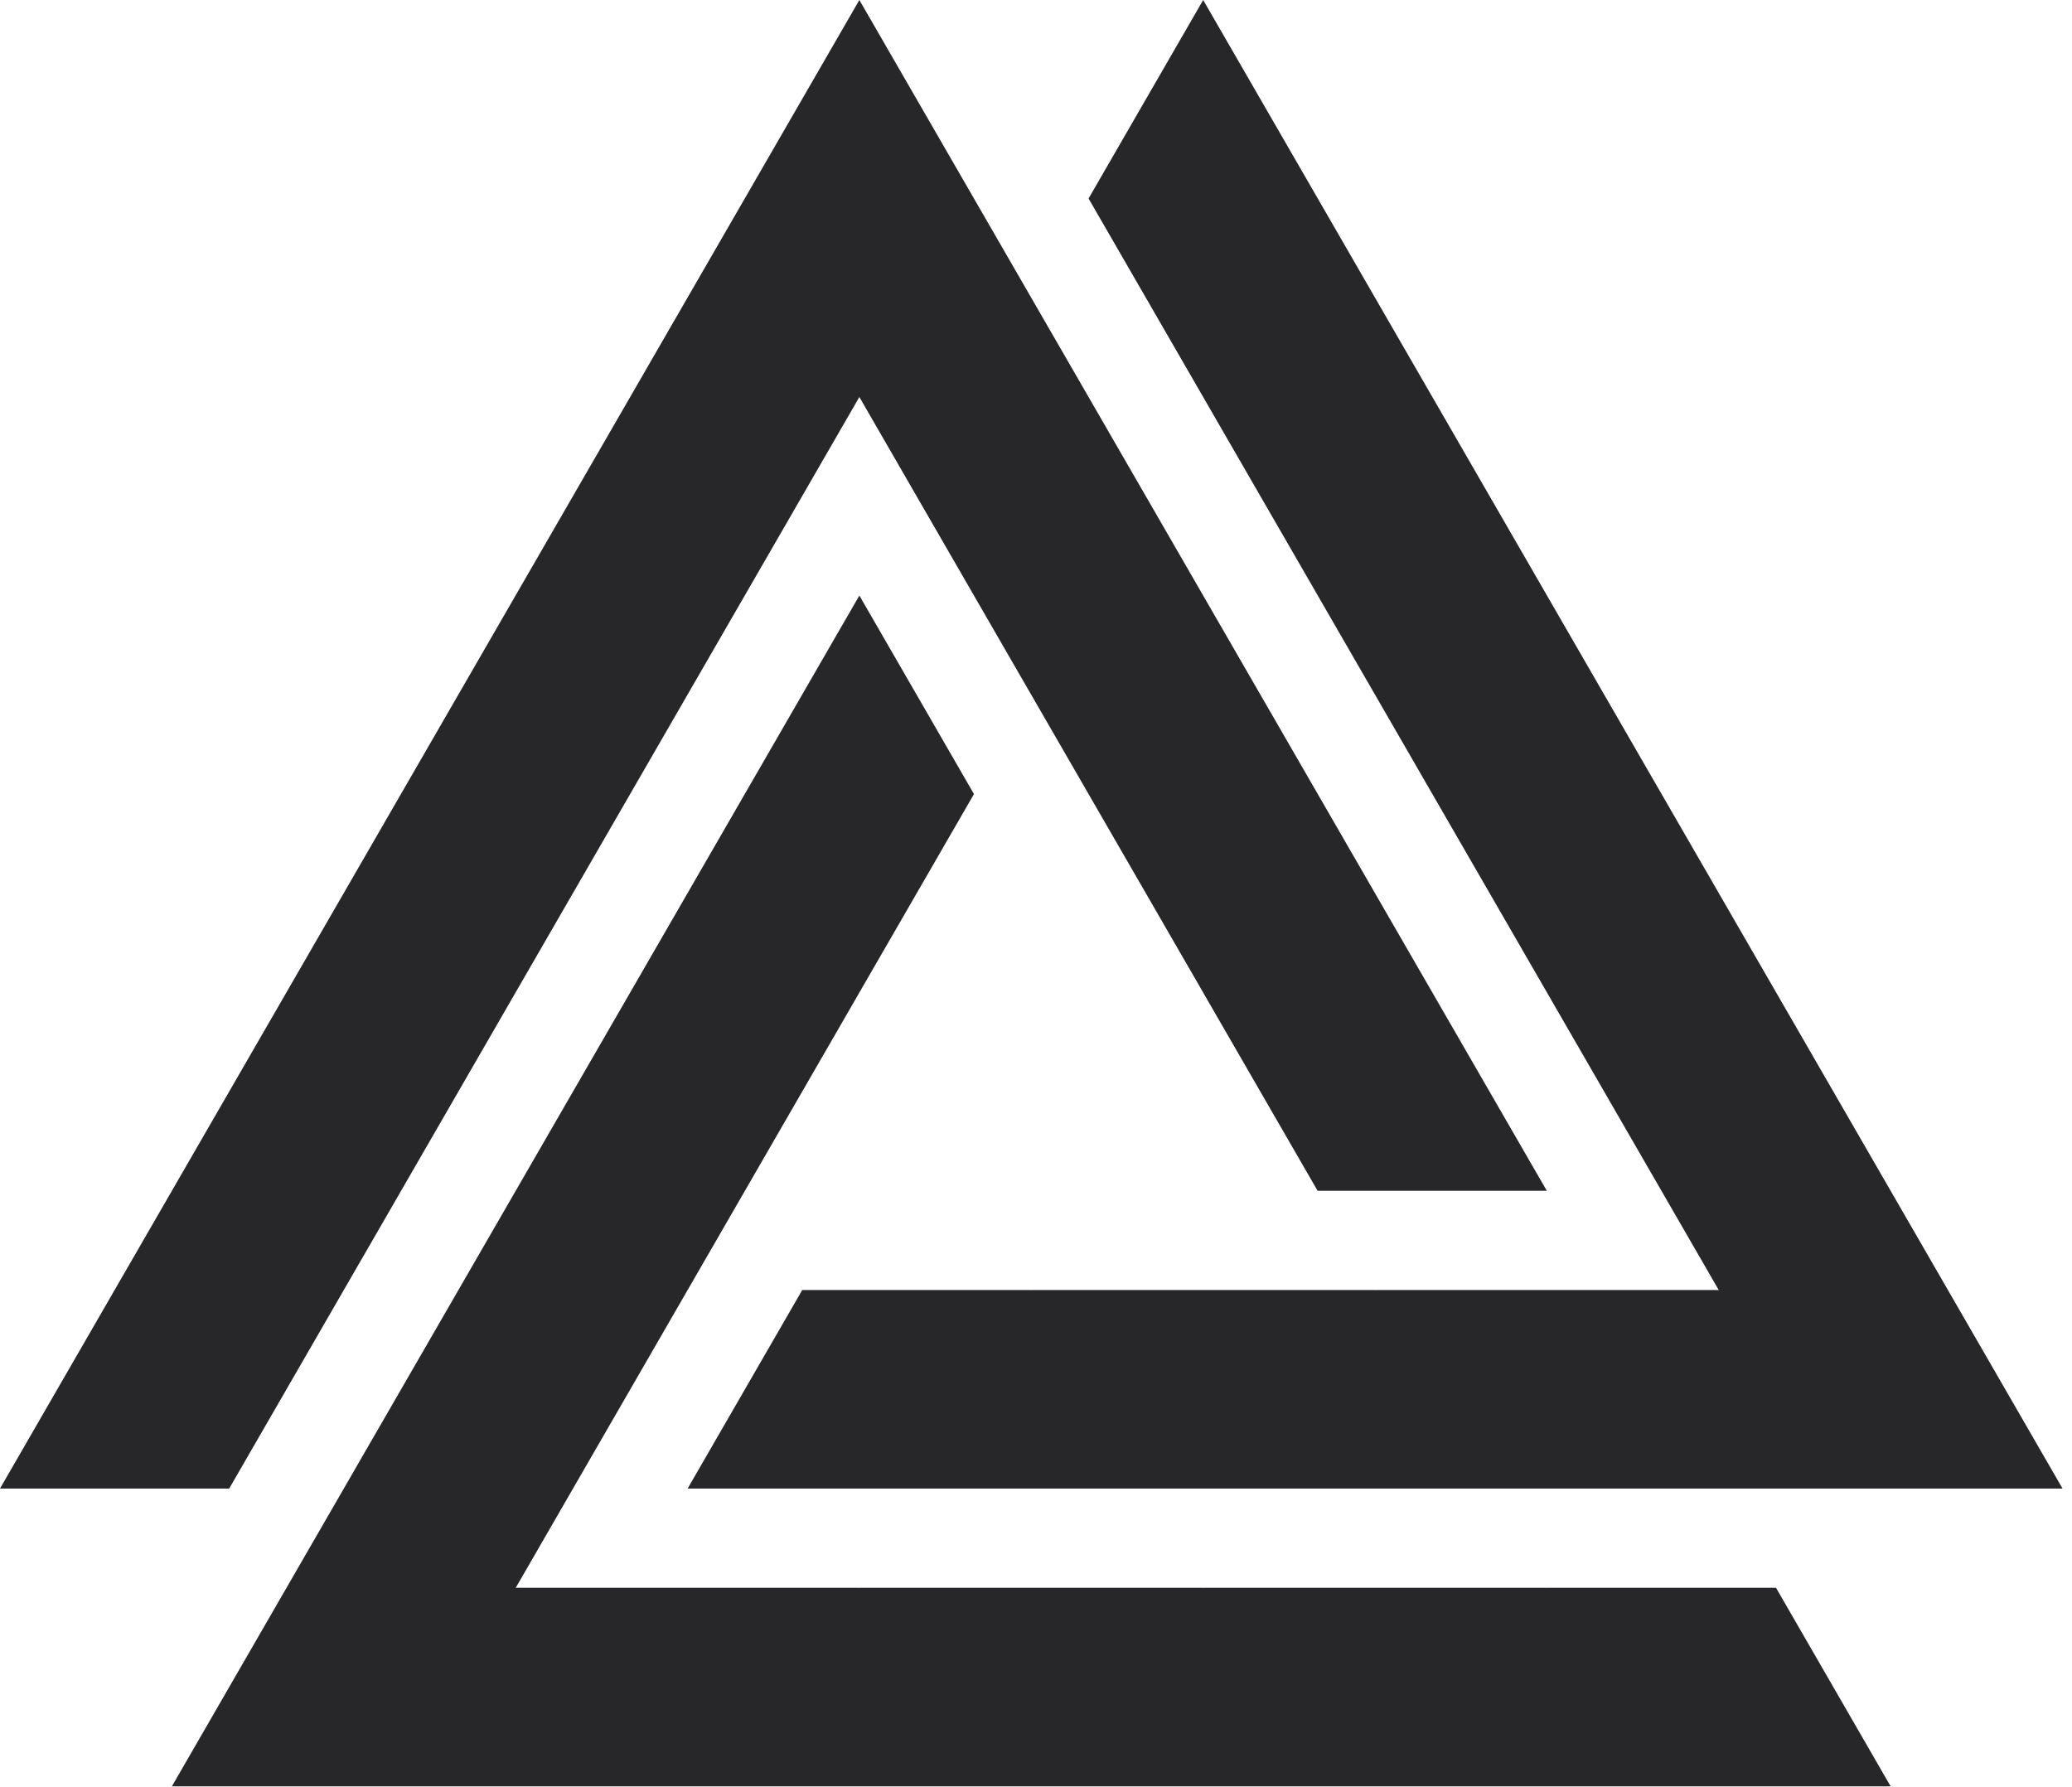
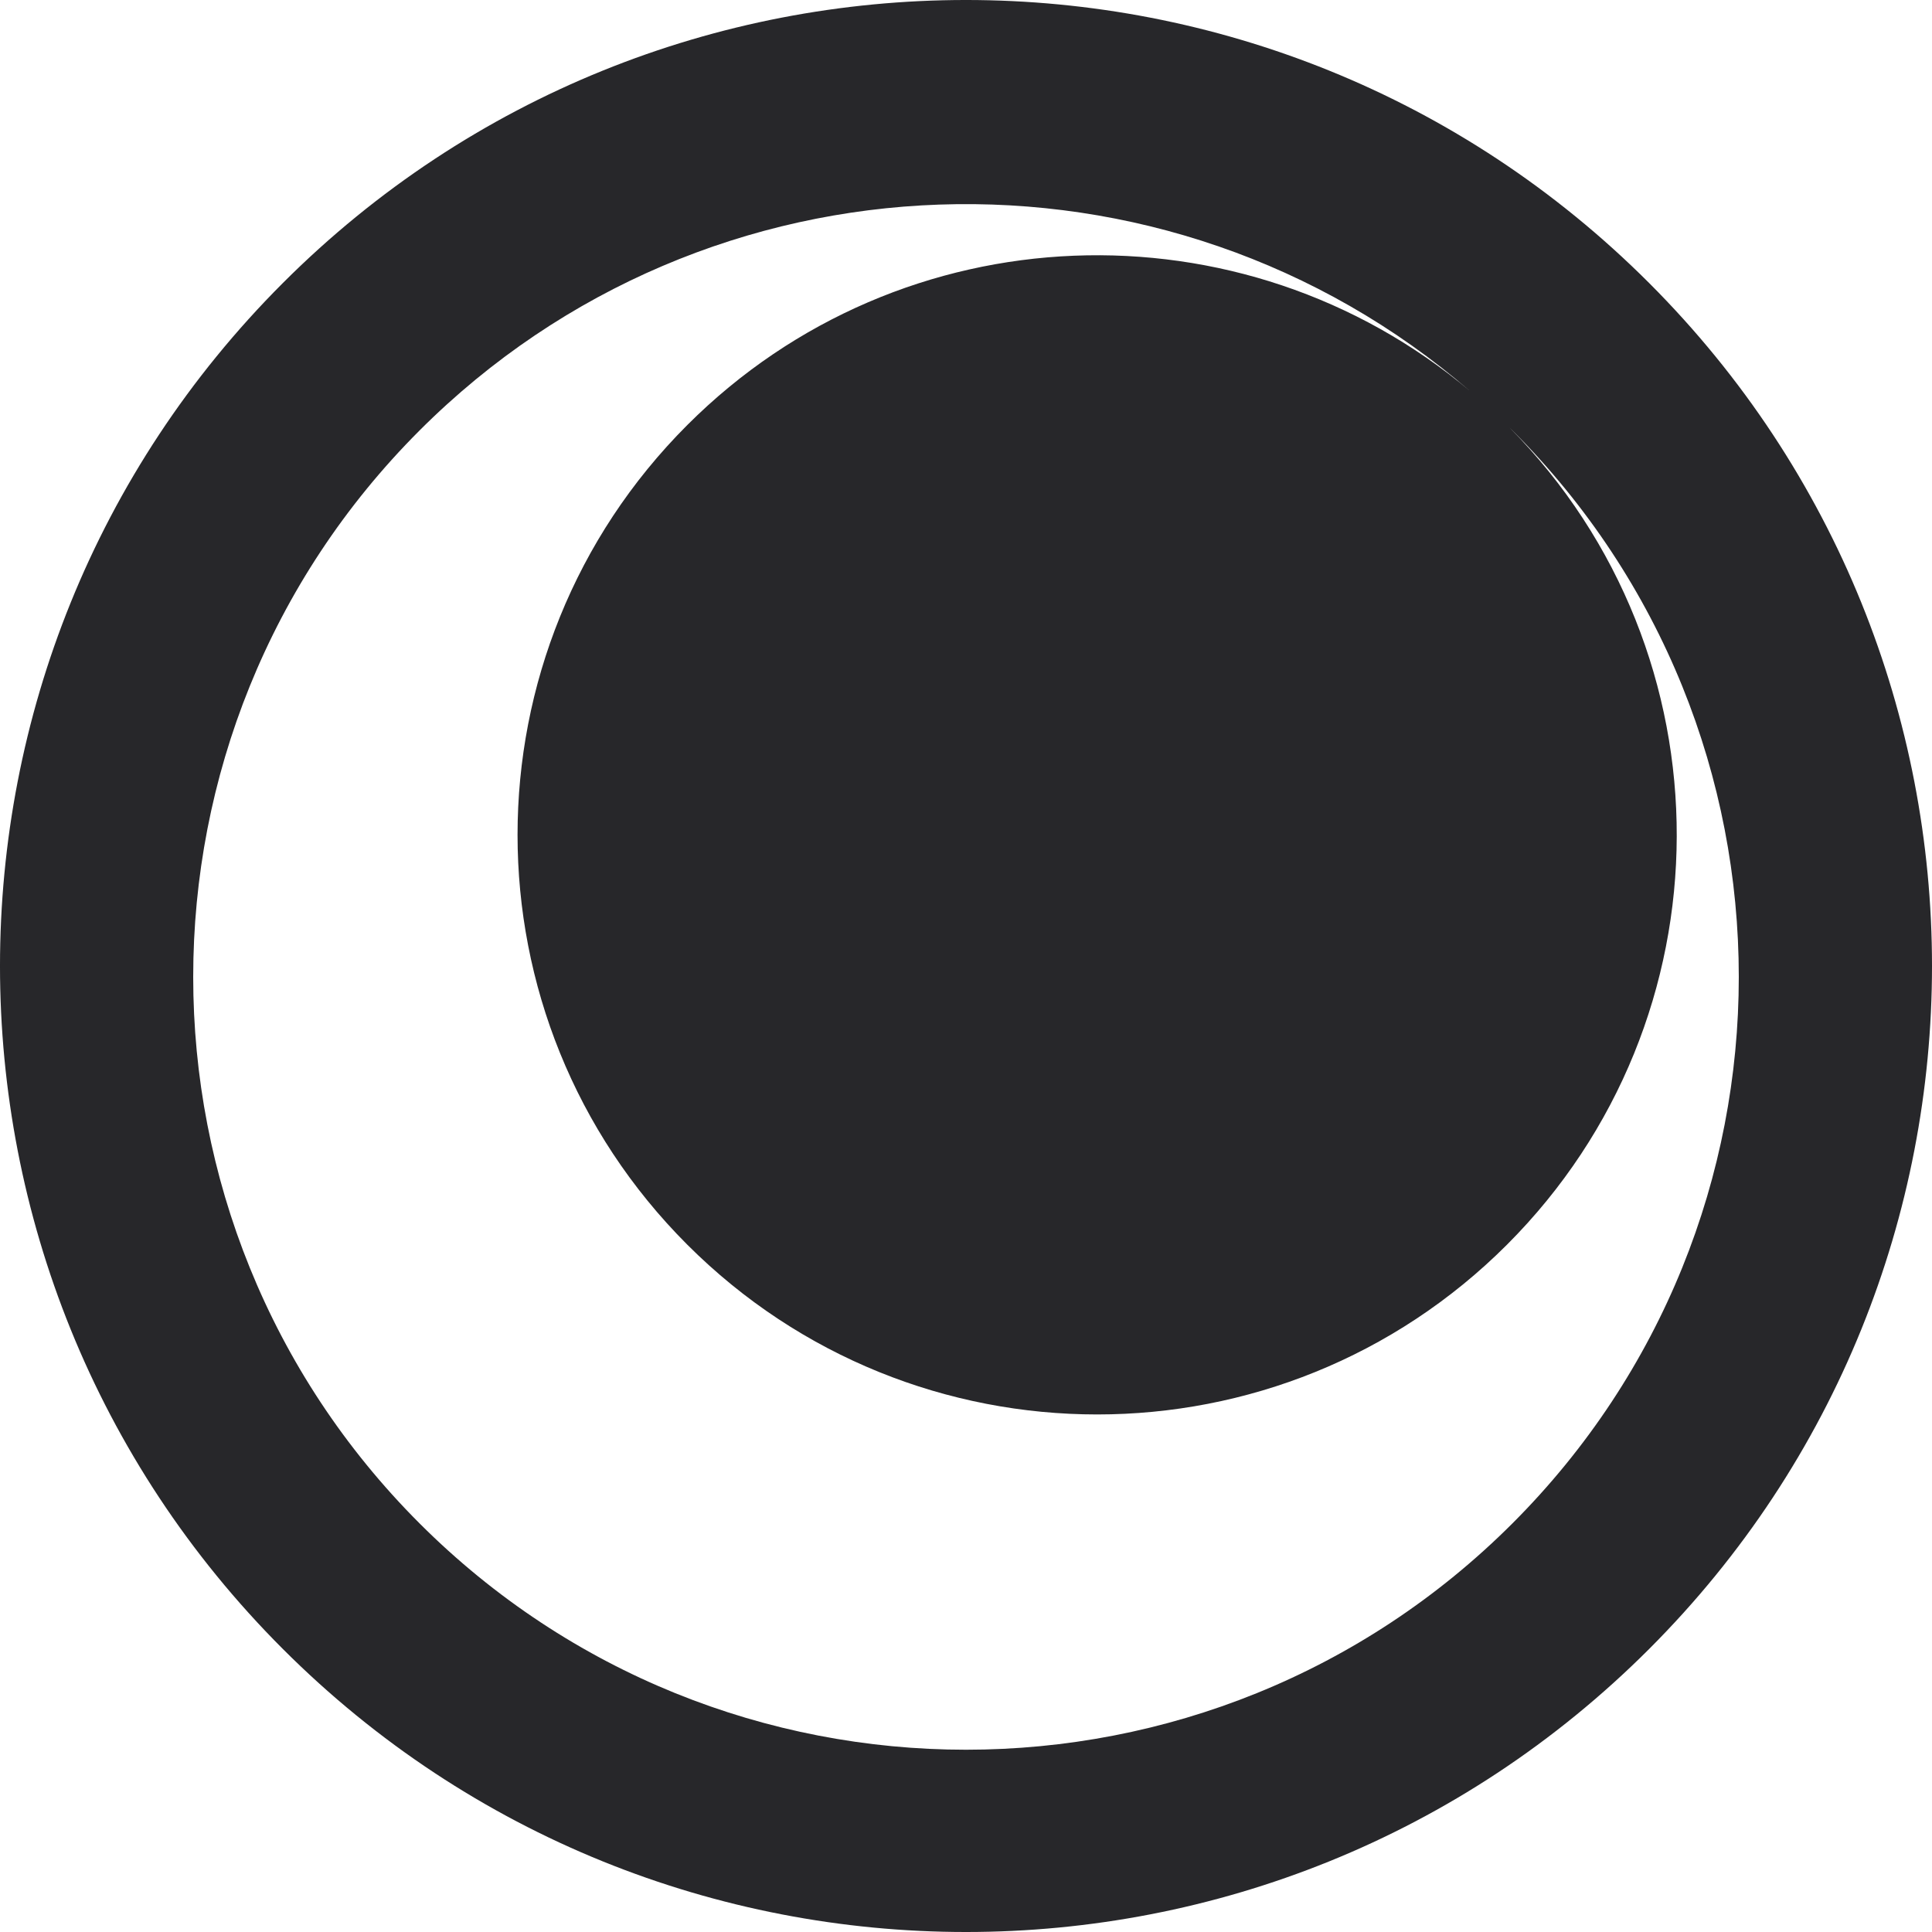
- <svg xmlns="http://www.w3.org/2000/svg" width="116" height="100" viewBox="0 0 116 100" fill="none">
-   <path d="M73.765 66.661H86.597L48.111 0L0 83.33H12.832L19.238 72.235L19.227 72.217H19.248L28.862 55.566L28.852 55.547H28.873L38.486 38.896L38.476 38.878H38.497L48.111 22.226L48.1 22.208H48.121L48.111 22.226L57.724 38.878H57.745L57.735 38.896L67.349 55.547H67.37L67.359 55.566L73.765 66.661Z" fill="#27272A" />
-   <path d="M48.111 33.339L9.624 100H105.846L99.43 88.887H86.618L86.608 88.905L86.597 88.887H67.37L67.359 88.905L67.349 88.887H48.121L48.111 88.905L48.1 88.887H28.873L28.862 88.905L28.852 88.887H28.873L38.486 72.235L38.476 72.217H38.497L48.111 55.566L48.1 55.547H48.121L54.527 44.453L48.111 33.339Z" fill="#27272A" />
-   <path d="M38.497 83.33H115.47L67.359 8.47865e-06L60.943 11.113L67.349 22.208H67.37L67.359 22.226L76.973 38.878H76.994L76.984 38.896L86.597 55.547H86.618L86.608 55.566L96.222 72.217H96.243L96.232 72.235L96.222 72.217H76.994L76.984 72.235L76.973 72.217H57.745L57.735 72.235L57.724 72.217H44.913L38.497 83.33Z" fill="#27272A" />
+ <svg xmlns="http://www.w3.org/2000/svg" width="100" height="100" viewBox="0 0 100 100" fill="none">
+   <path fill-rule="evenodd" clip-rule="evenodd" d="M85.355 85.355C104.882 65.829 104.882 34.171 85.355 14.645C65.829 -4.882 34.171 -4.882 14.645 14.645C-4.882 34.171 -4.882 65.829 14.645 85.355C34.171 104.882 65.829 104.882 85.355 85.355ZM78.284 22.281C93.905 37.902 93.905 63.229 78.284 78.85C62.663 94.471 37.337 94.471 21.716 78.85C6.095 63.229 6.095 37.902 21.716 22.281C36.629 7.368 60.389 6.692 76.104 20.255C64.317 10.315 46.678 10.896 35.575 21.999C23.859 33.714 23.859 52.709 35.575 64.425C47.291 76.141 66.286 76.141 78.001 64.425C89.673 52.753 89.717 33.856 78.132 22.13C78.162 22.16 78.192 22.189 78.221 22.219C78.242 22.239 78.263 22.26 78.284 22.281Z" fill="#27272A" />
</svg>
